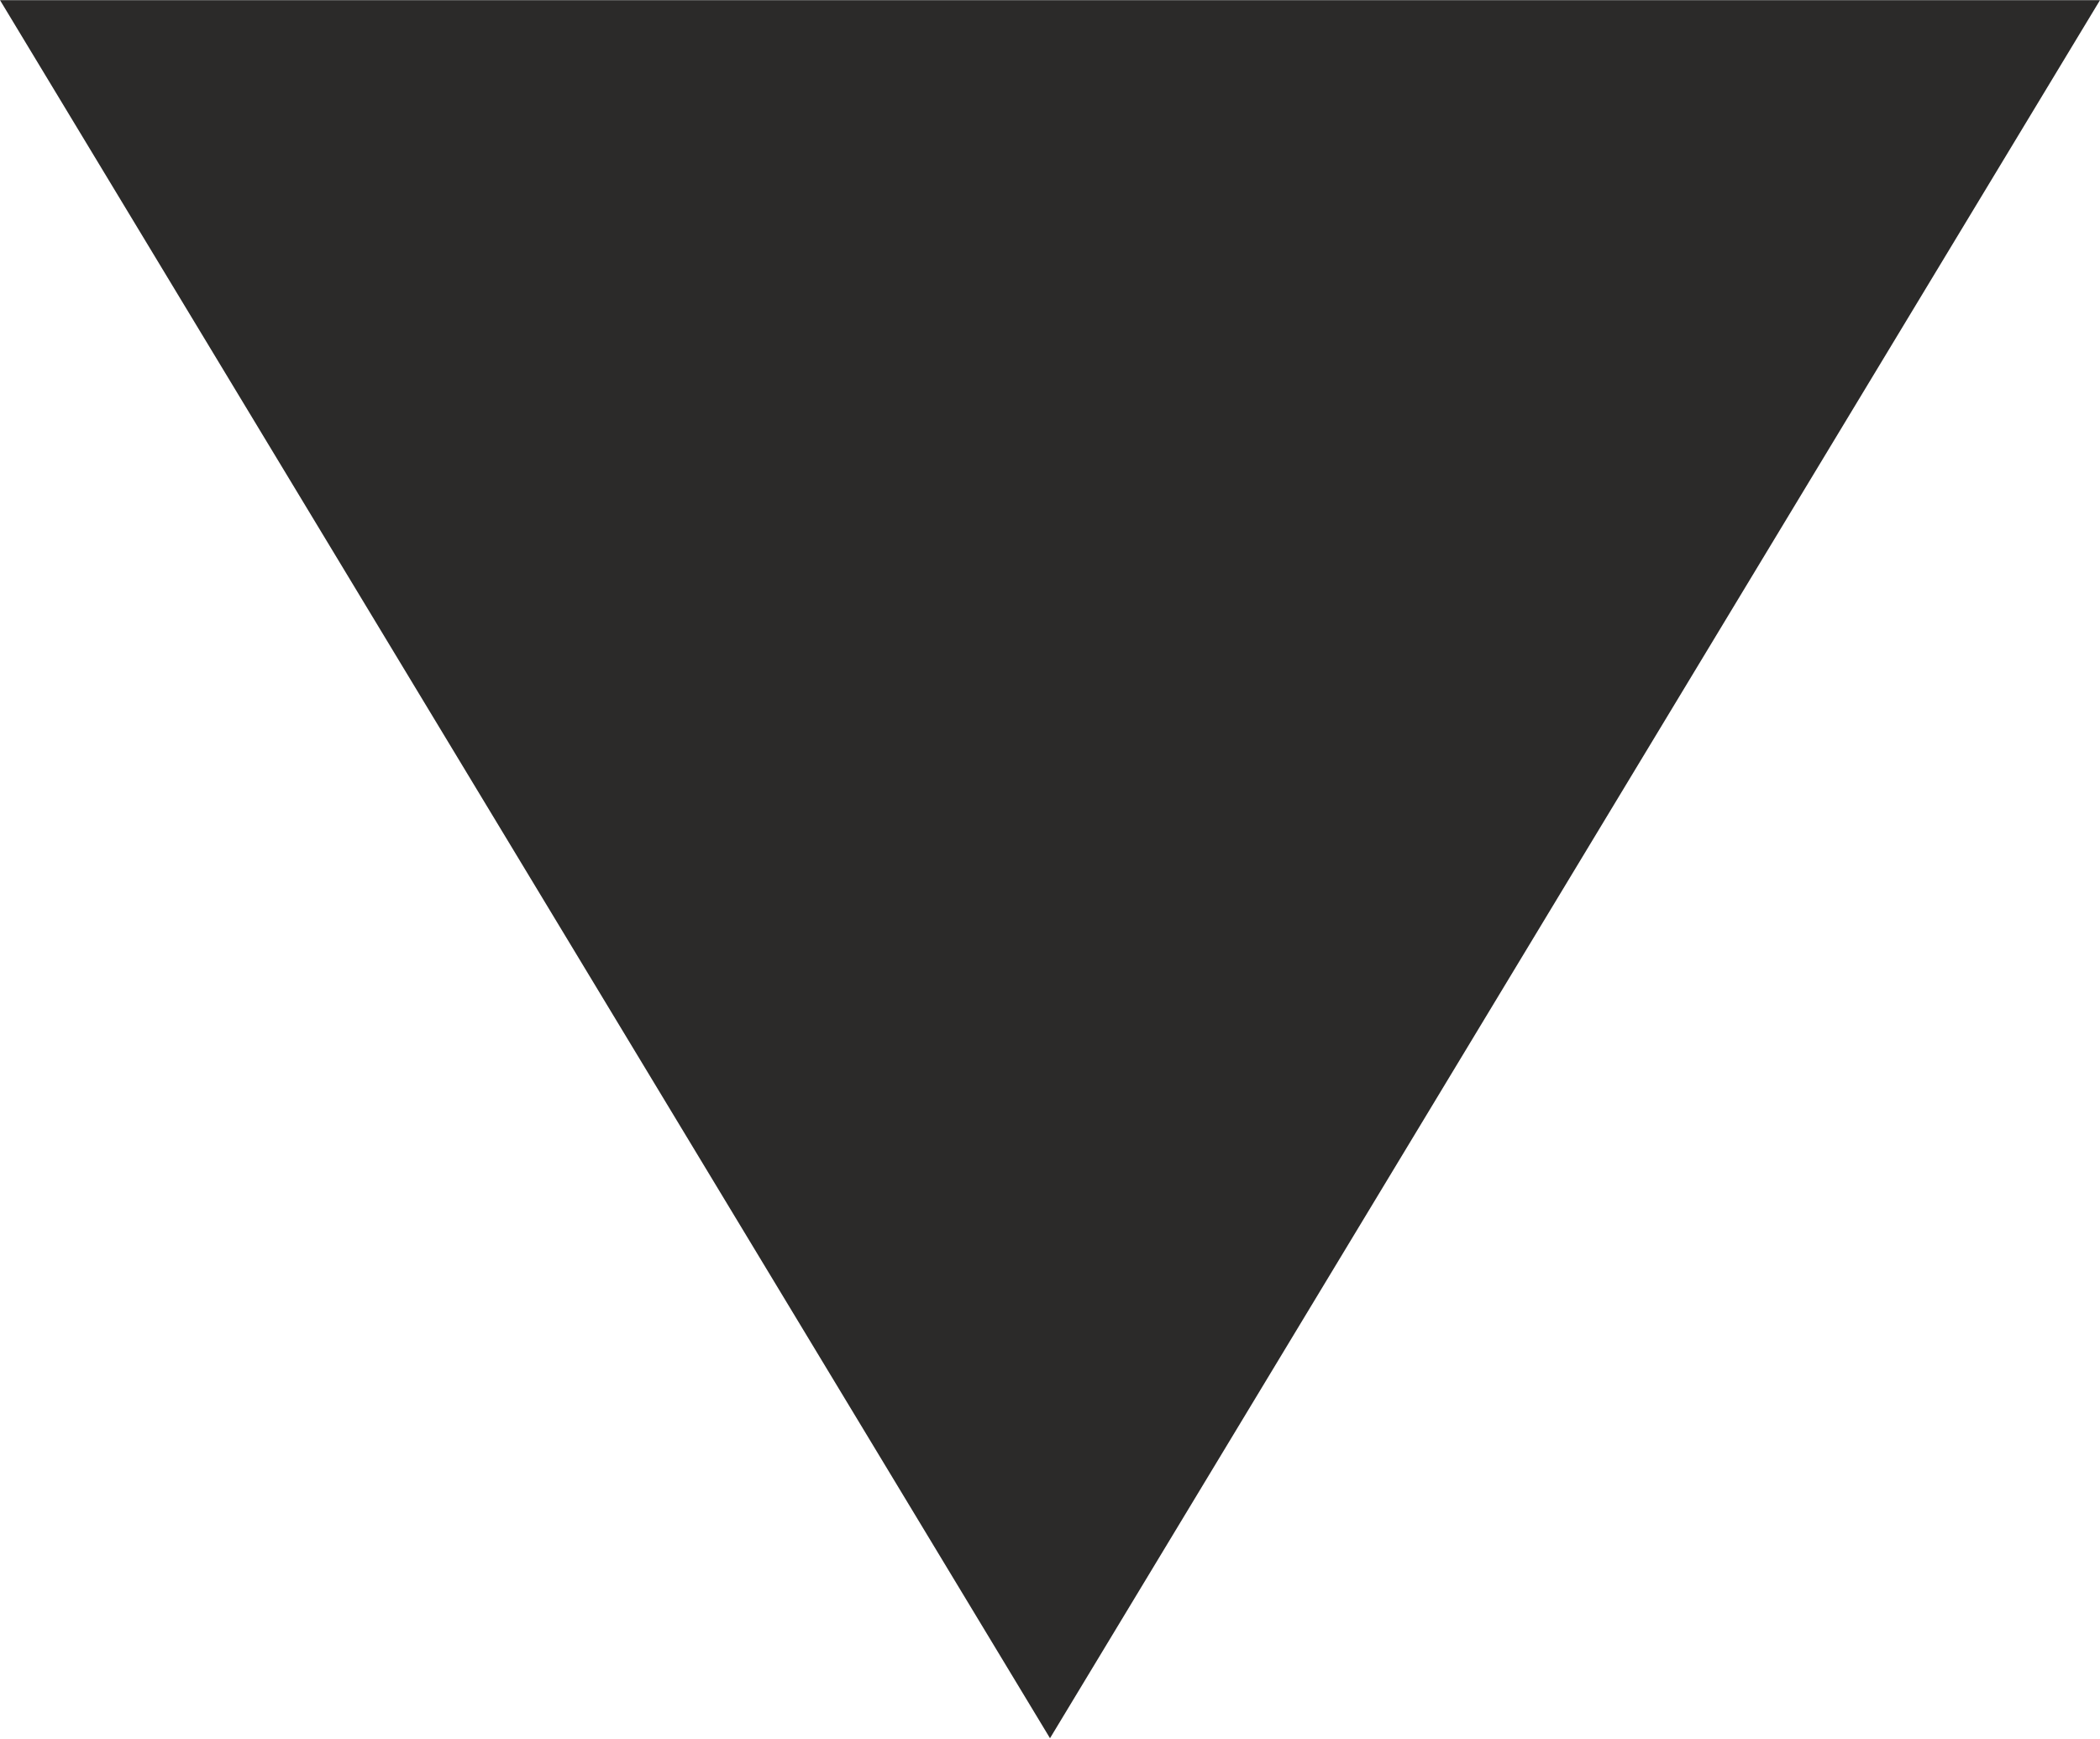
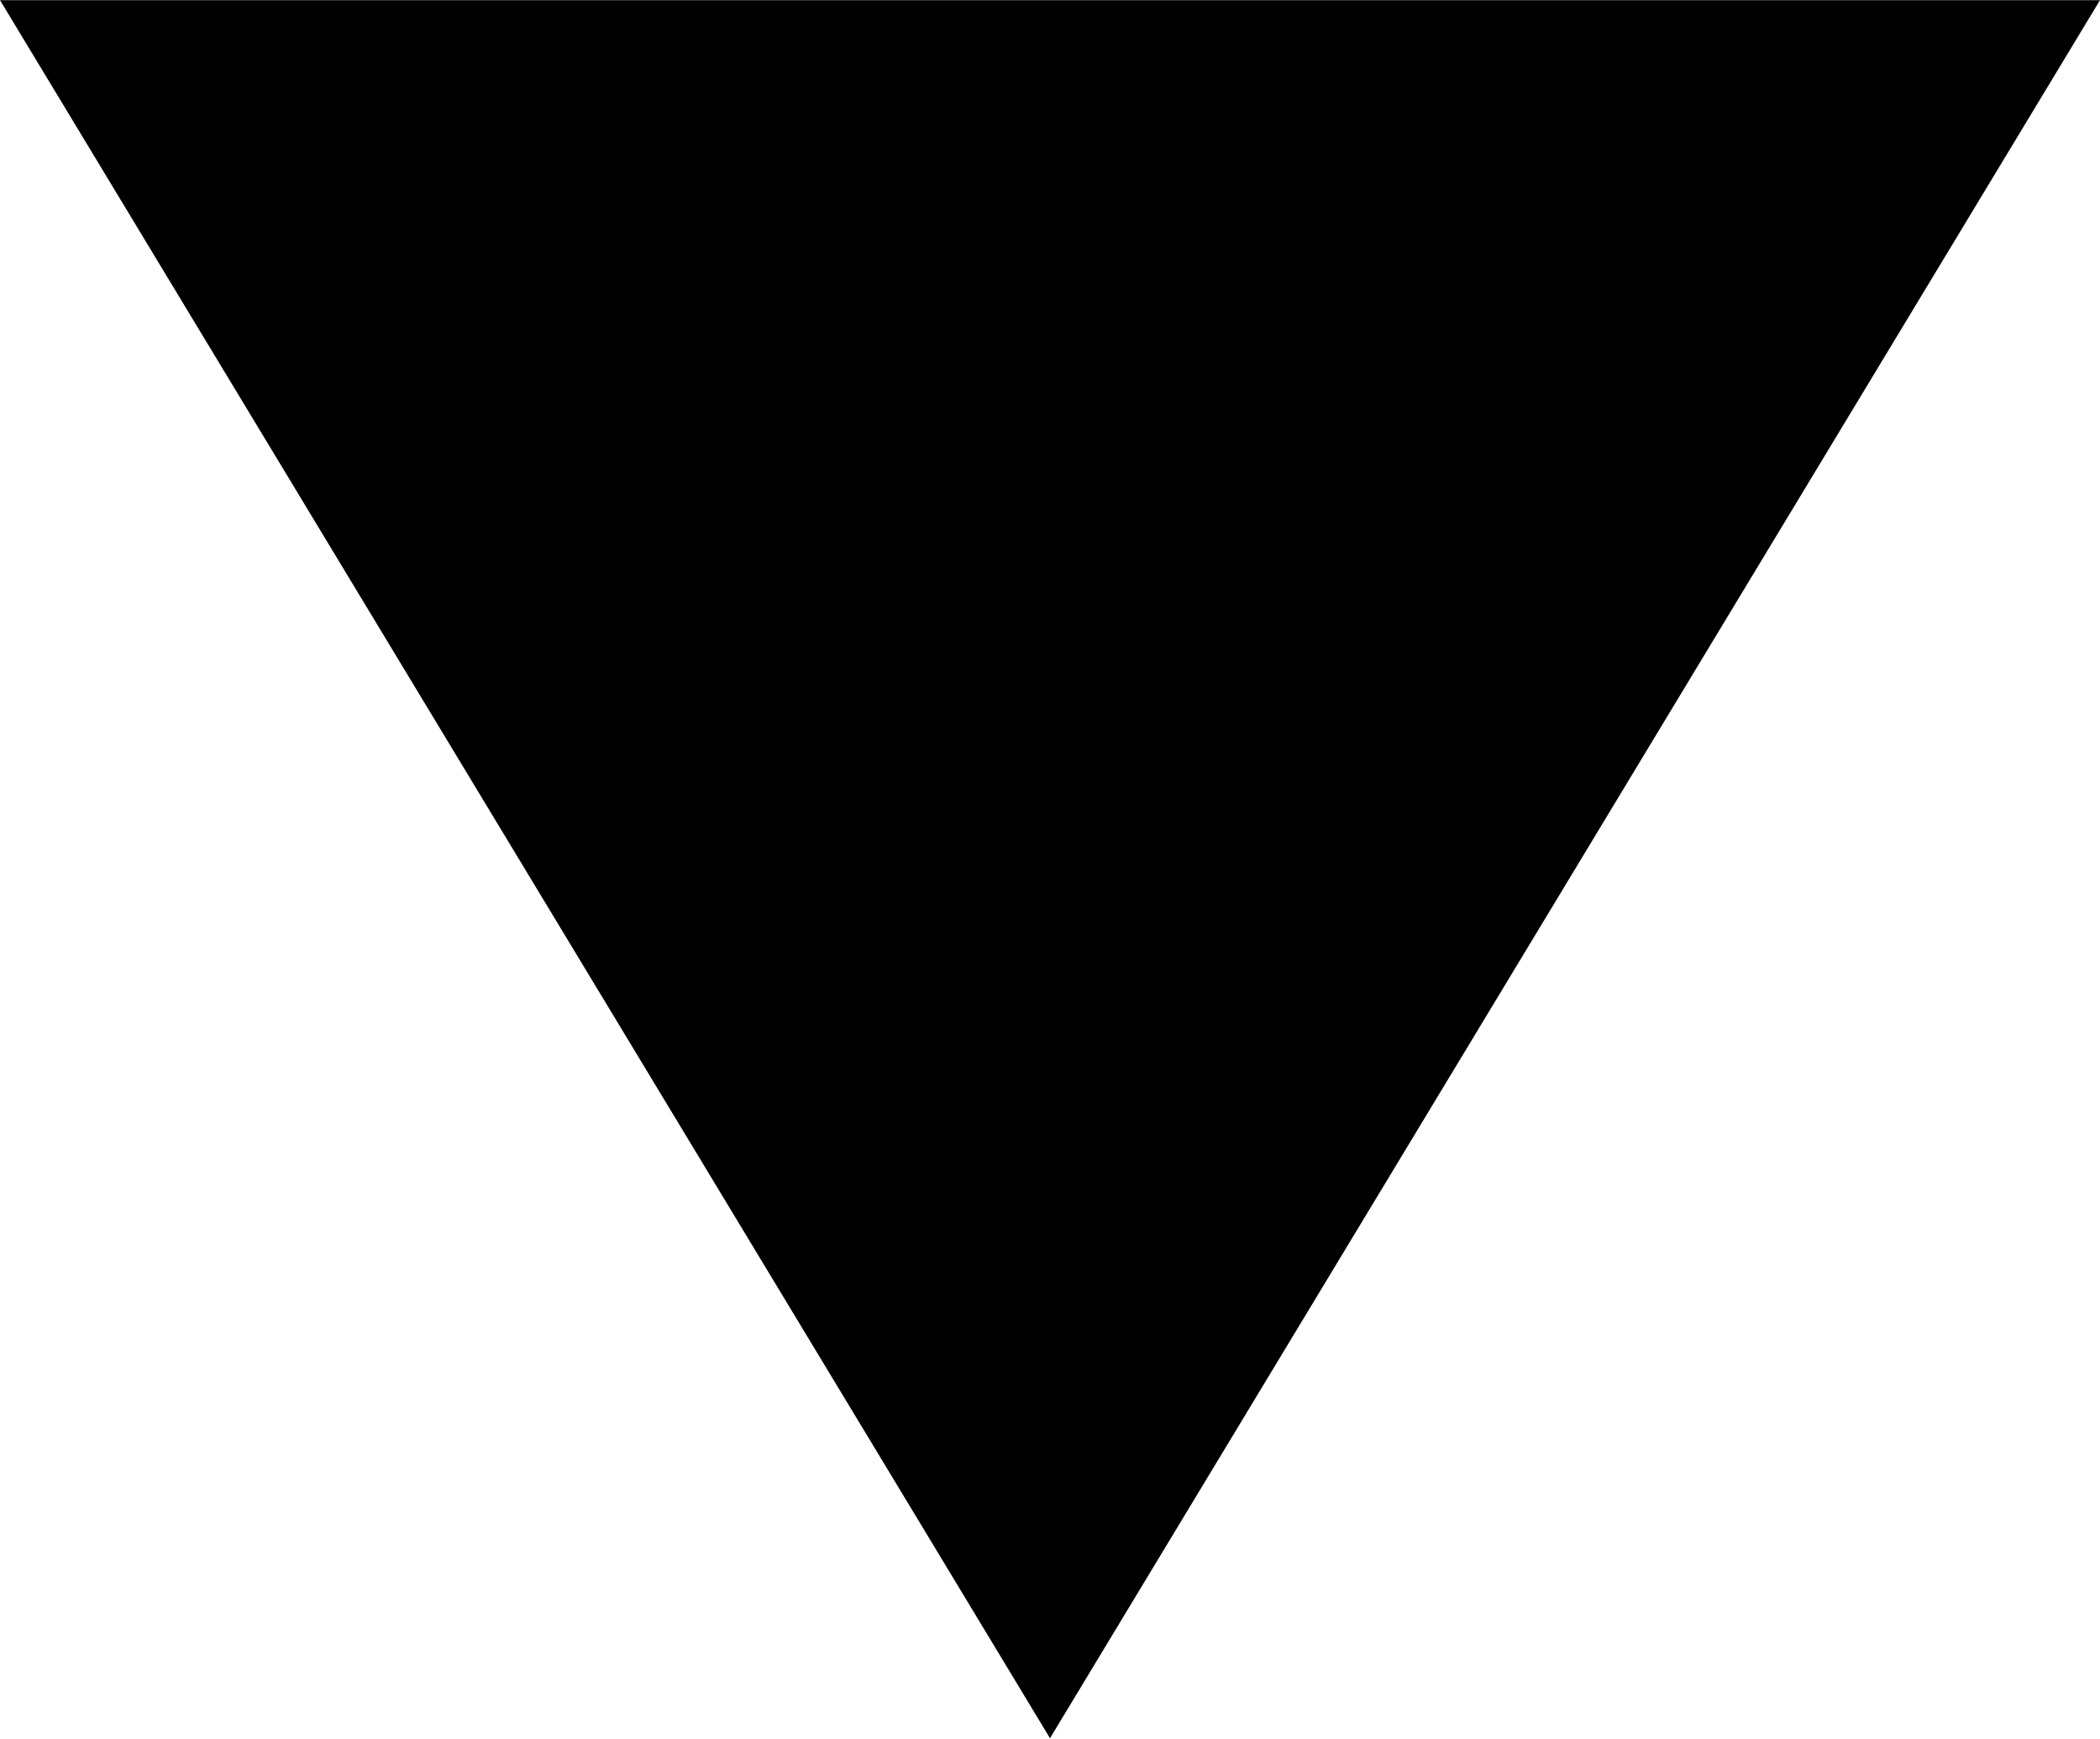
<svg xmlns="http://www.w3.org/2000/svg" xml:space="preserve" width="5.264mm" height="4.357mm" version="1.1" style="shape-rendering:geometricPrecision; text-rendering:geometricPrecision; image-rendering:optimizeQuality; fill-rule:evenodd; clip-rule:evenodd" viewBox="0 0 1662.5 1375.82">
  <defs>
    <style type="text/css">
   
-     .fil0 {fill:#2B2A29}
+     .fil0 {fill:#000000}
   
  </style>
  </defs>
  <g id="Слой_x0020_1">
    <polygon class="fil0" points="-0,0 831.25,1375.82 1662.5,0 -0,0 831.25,1375.82 " />
  </g>
</svg>
